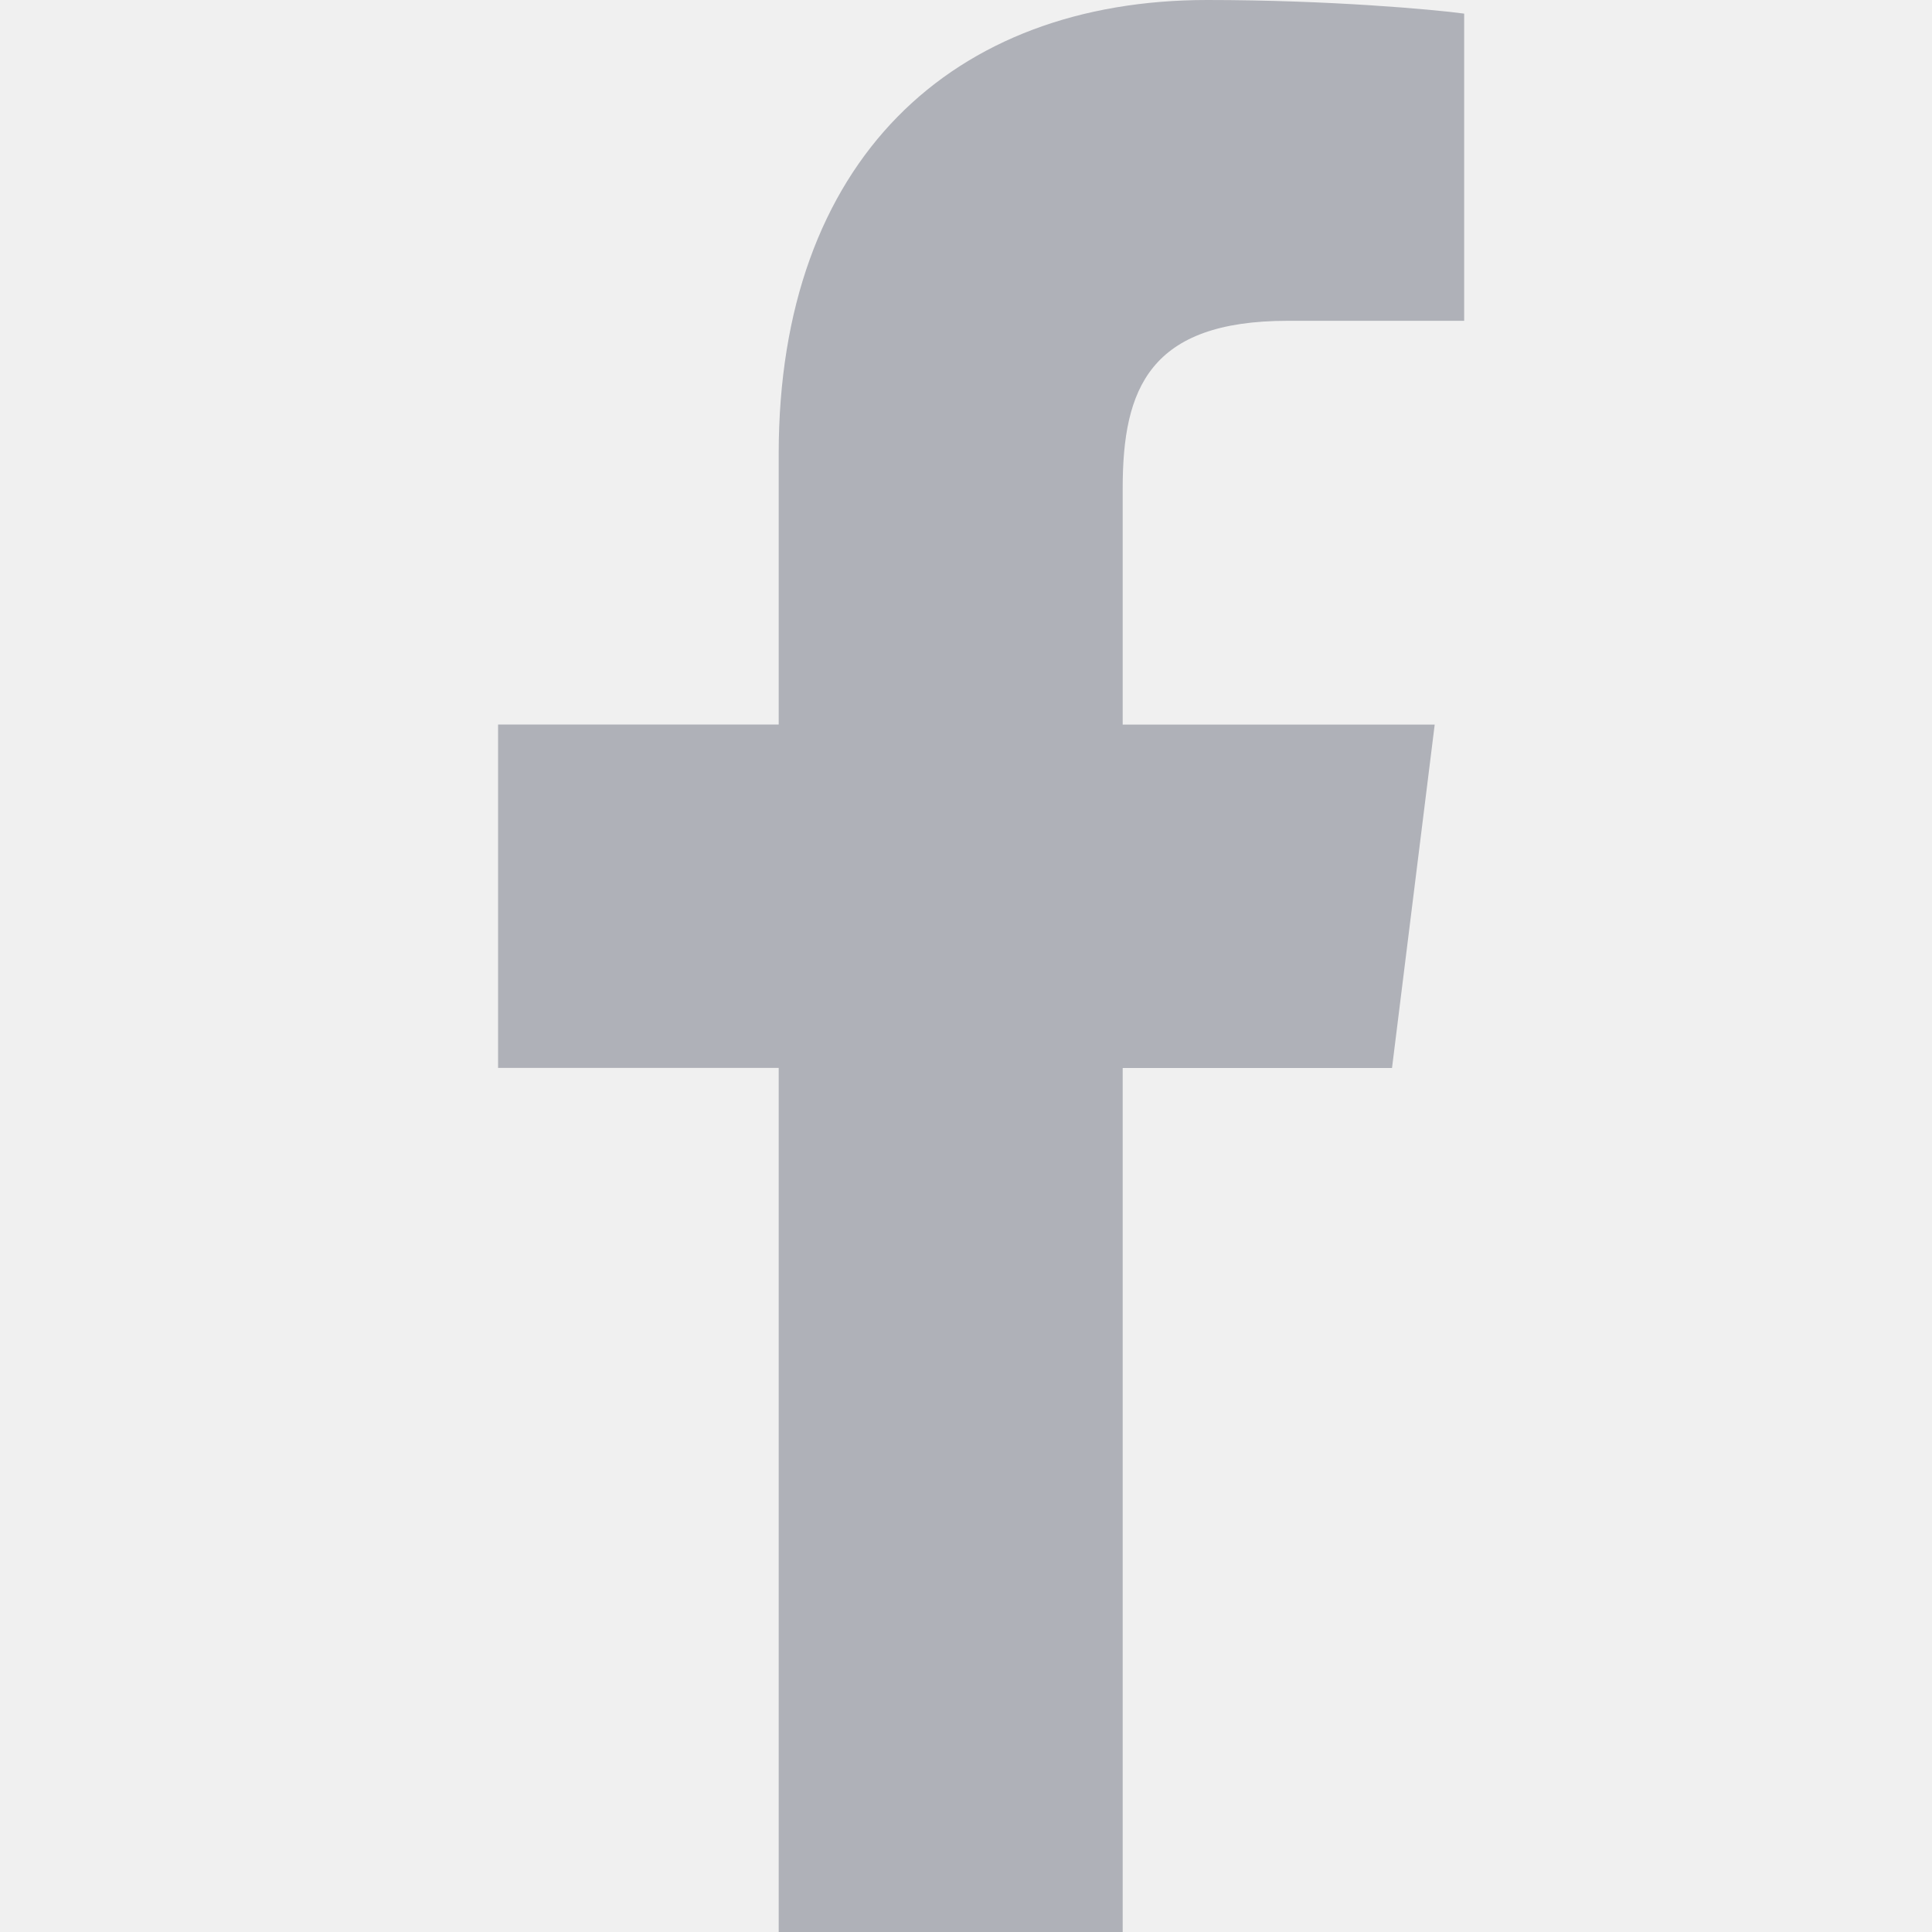
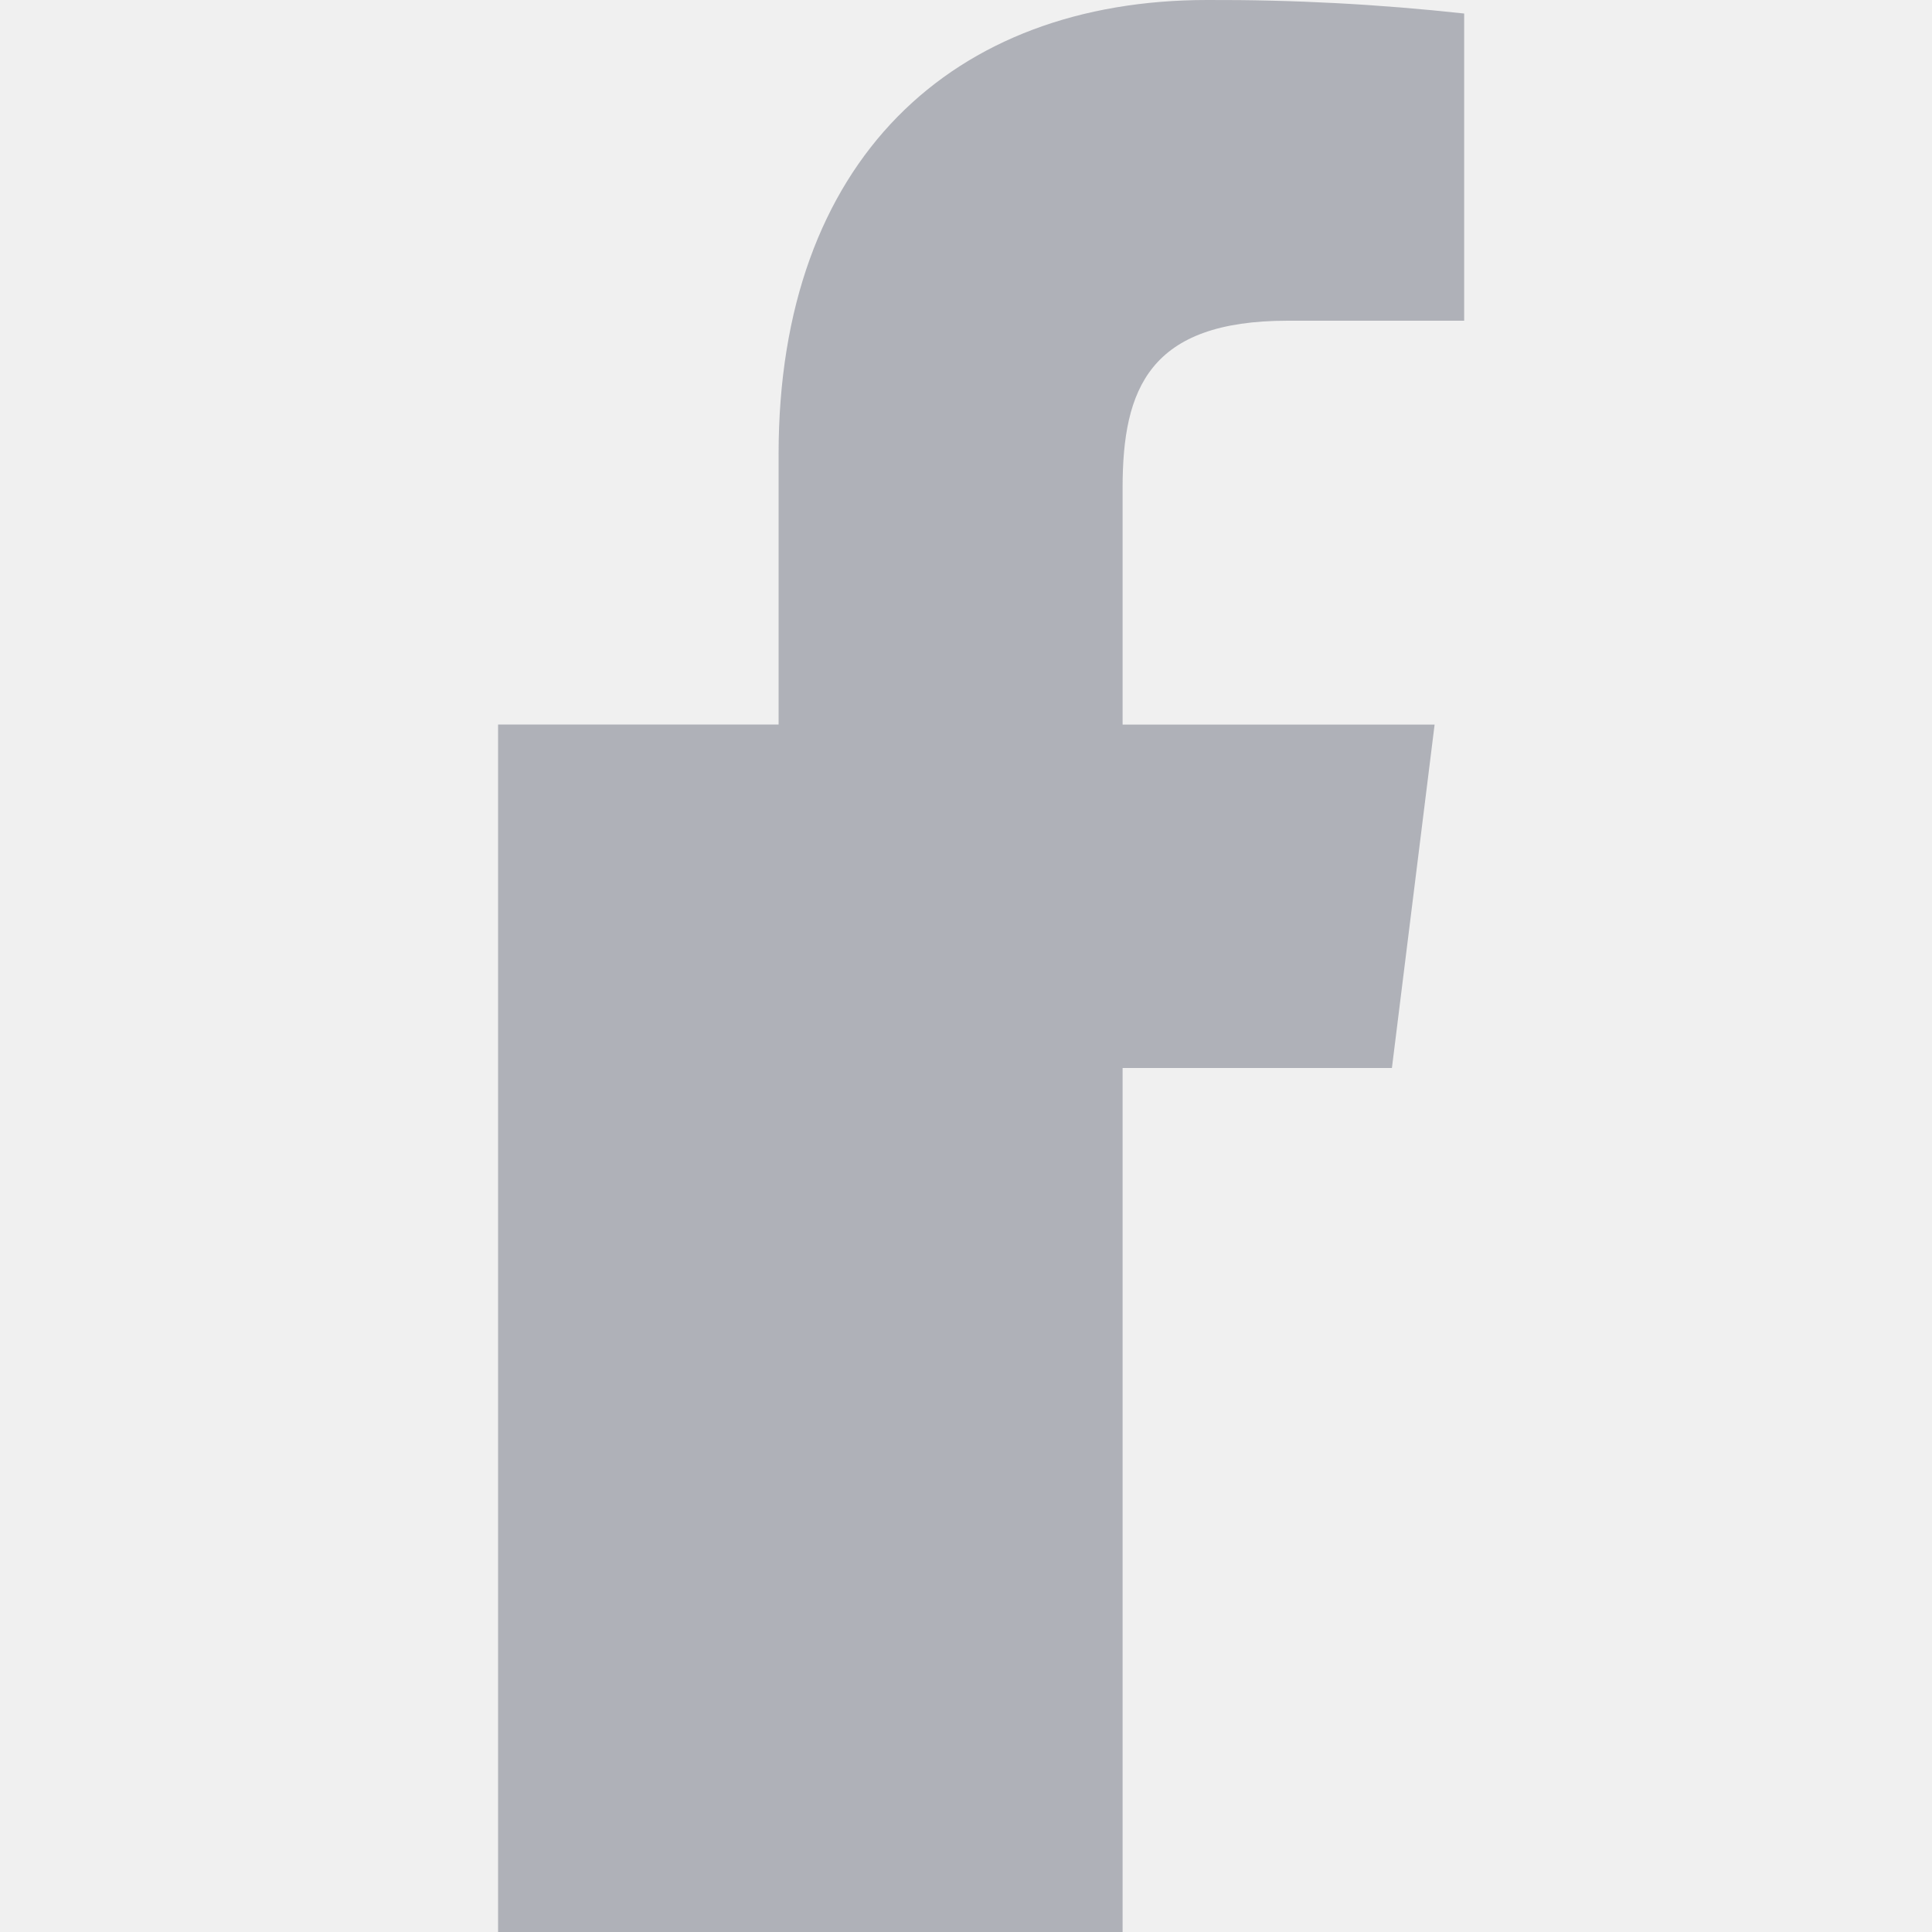
- <svg xmlns="http://www.w3.org/2000/svg" width="20" height="20" viewBox="0 0 20 20" fill="none">
+ <svg xmlns="http://www.w3.org/2000/svg" width="20" height="20" fill="none">
  <g clip-path="url(#clip0)">
-     <path d="M13.331 3.321H15.157V0.141C14.842 0.098 13.758 0 12.497 0C9.864 0 8.061 1.656 8.061 4.699V7.5H5.156V11.055H8.061V20H11.622V11.056H14.41L14.852 7.501H11.622V5.052C11.622 4.024 11.899 3.321 13.331 3.321Z" fill="#AFB1B8" />
+     <path d="M13.33 3.32h1.827V.14a23.576 23.576 0 00-2.66-.14C9.864 0 8.06 1.656 8.06 4.7v2.8H5.156v3. 555H8.06V20h3.561v-8.944h2.788l.442-3.555h-3.23V5.05c0-1.027.277-1.73 1.709-1.73z" fill="#AFB1B8" />
  </g>
  <defs>
    <clipPath id="clip0">
-       <rect width="20" height="20" fill="white" />
+       <path fill="#fff" d="M0 0h20v20H0z" />
    </clipPath>
  </defs>
</svg>
